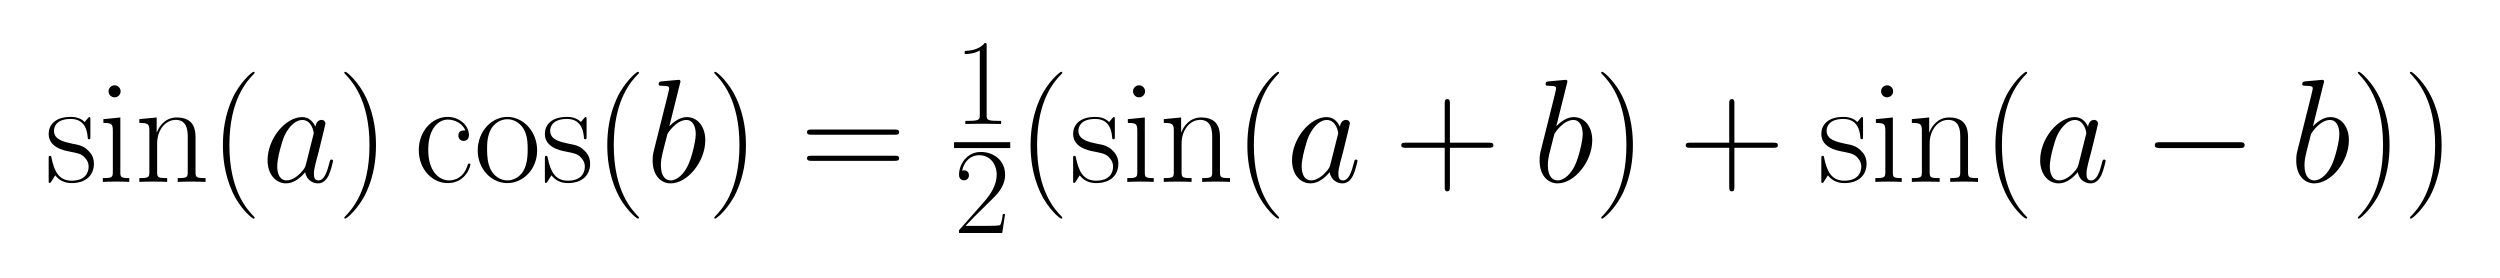
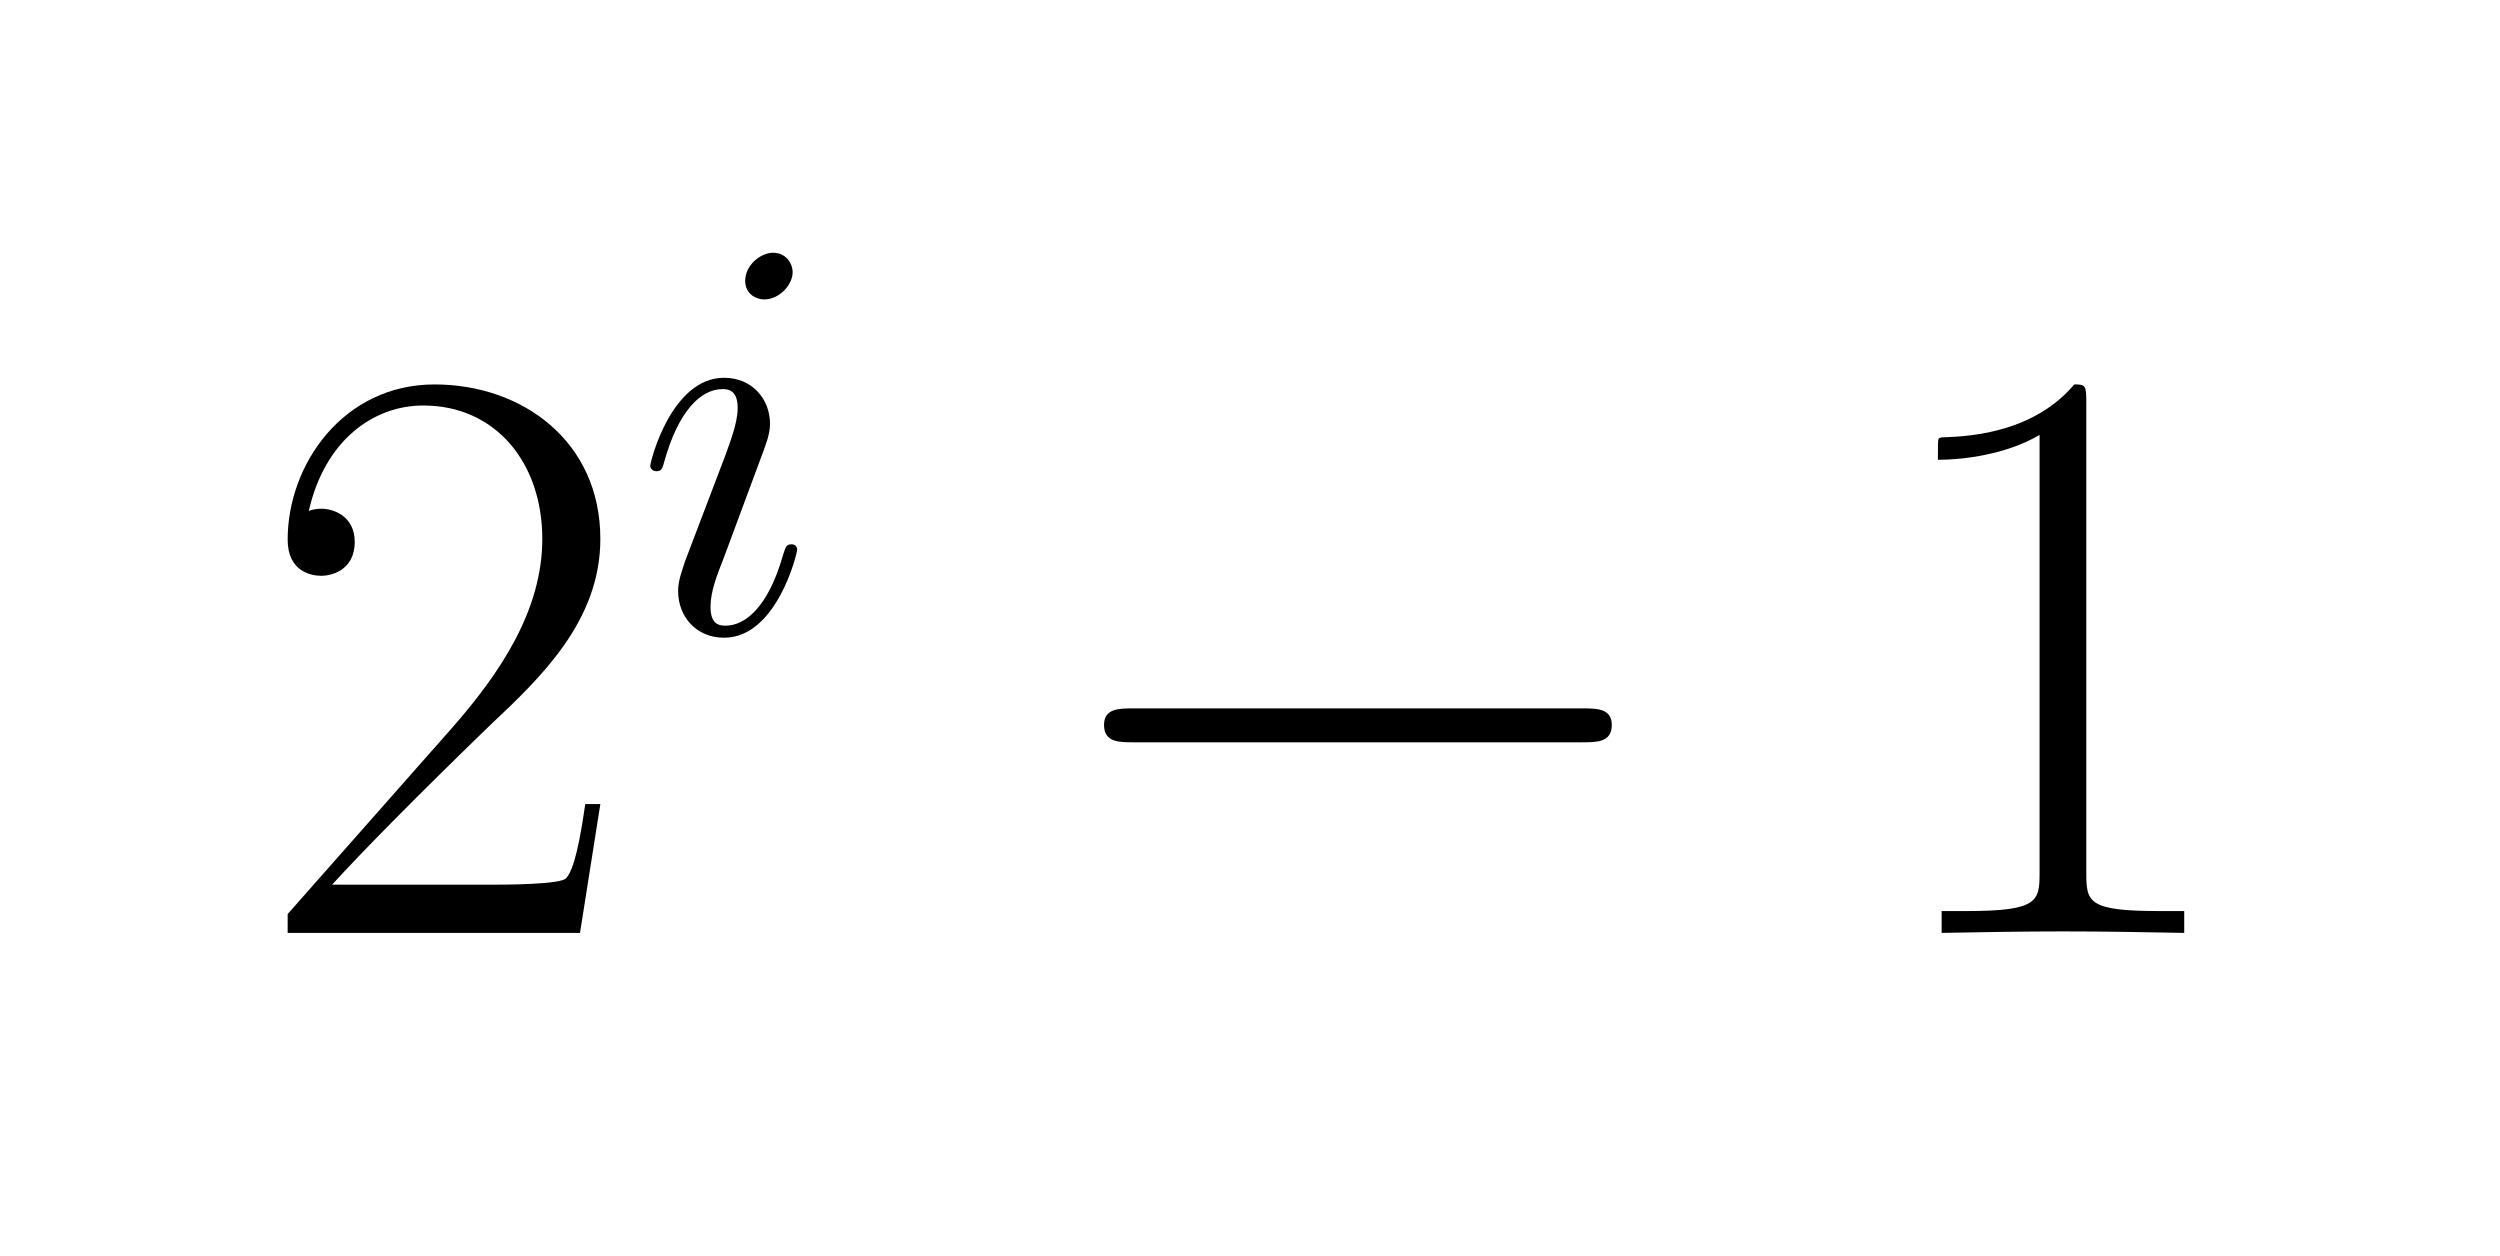
- <svg xmlns="http://www.w3.org/2000/svg" xmlns:xlink="http://www.w3.org/1999/xlink" width="421.36pt" height="46.844pt" viewBox="0 0 421.36 46.844" version="1.1">
+ <svg xmlns="http://www.w3.org/2000/svg" xmlns:xlink="http://www.w3.org/1999/xlink" width="51.849pt" height="26.046pt" viewBox="0 0 51.849 26.046" version="1.1">
  <defs>
    <g>
      <symbol overflow="visible" id="glyph0-0">
        <path style="stroke:none;" d="" />
      </symbol>
      <symbol overflow="visible" id="glyph0-1">
-         <path style="stroke:none;" d="M 7.656 -10.453 C 7.656 -10.906 7.625 -10.922 7.484 -10.922 C 7.391 -10.922 7.359 -10.906 7.062 -10.531 C 6.984 -10.438 6.766 -10.188 6.688 -10.094 C 5.891 -10.922 4.781 -10.953 4.359 -10.953 C 1.609 -10.953 0.625 -9.516 0.625 -8.078 C 0.625 -5.844 3.141 -5.328 3.859 -5.172 C 5.422 -4.859 5.969 -4.766 6.5 -4.312 C 6.812 -4.016 7.359 -3.469 7.359 -2.578 C 7.359 -1.531 6.766 -0.203 4.484 -0.203 C 2.328 -0.203 1.562 -1.828 1.109 -4.016 C 1.047 -4.359 1.047 -4.391 0.844 -4.391 C 0.641 -4.391 0.625 -4.359 0.625 -3.859 L 0.625 -0.297 C 0.625 0.156 0.641 0.172 0.797 0.172 C 0.922 0.172 0.938 0.156 1.062 -0.047 C 1.219 -0.266 1.594 -0.875 1.734 -1.109 C 2.234 -0.453 3.094 0.203 4.484 0.203 C 6.938 0.203 8.25 -1.141 8.25 -3.078 C 8.25 -4.344 7.578 -5 7.266 -5.297 C 6.516 -6.078 5.656 -6.25 4.609 -6.438 C 3.25 -6.734 1.516 -7.094 1.516 -8.594 C 1.516 -9.25 1.859 -10.609 4.359 -10.609 C 7.016 -10.609 7.156 -8.125 7.219 -7.328 C 7.234 -7.219 7.359 -7.188 7.438 -7.188 C 7.656 -7.188 7.656 -7.266 7.656 -7.688 Z M 7.656 -10.453 " />
+         <path style="stroke:none;" d="M 7.188 -2.672 L 6.875 -2.672 C 6.703 -1.453 6.562 -1.234 6.484 -1.141 C 6.406 -1 5.172 -1 4.922 -1 L 1.625 -1 C 2.234 -1.672 3.438 -2.891 4.906 -4.312 C 5.953 -5.297 7.188 -6.469 7.188 -8.172 C 7.188 -10.203 5.562 -11.375 3.75 -11.375 C 1.859 -11.375 0.703 -9.719 0.703 -8.156 C 0.703 -7.484 1.203 -7.406 1.406 -7.406 C 1.578 -7.406 2.094 -7.5 2.094 -8.109 C 2.094 -8.641 1.656 -8.797 1.406 -8.797 C 1.312 -8.797 1.203 -8.781 1.141 -8.75 C 1.469 -10.203 2.469 -10.938 3.516 -10.938 C 5.016 -10.938 5.984 -9.75 5.984 -8.172 C 5.984 -6.688 5.109 -5.391 4.125 -4.266 L 0.703 -0.391 L 0.703 0 L 6.766 0 Z M 7.188 -2.672 " />
      </symbol>
      <symbol overflow="visible" id="glyph0-2">
-         <path style="stroke:none;" d="M 3.844 -15.266 C 3.844 -15.812 3.391 -16.281 2.828 -16.281 C 2.281 -16.281 1.812 -15.828 1.812 -15.266 C 1.812 -14.719 2.25 -14.25 2.828 -14.25 C 3.375 -14.25 3.844 -14.688 3.844 -15.266 Z M 0.938 -10.578 L 0.938 -9.938 C 2.328 -9.938 2.531 -9.781 2.531 -8.594 L 2.531 -1.703 C 2.531 -0.766 2.422 -0.641 0.844 -0.641 L 0.844 0 C 1.438 -0.047 2.5 -0.047 3.125 -0.047 C 3.719 -0.047 4.734 -0.047 5.297 0 L 5.297 -0.641 C 3.844 -0.641 3.797 -0.797 3.797 -1.688 L 3.797 -10.859 Z M 0.938 -10.578 " />
-       </symbol>
-       <symbol overflow="visible" id="glyph0-3">
-         <path style="stroke:none;" d="M 10.281 -7.531 C 10.281 -8.797 10.031 -10.859 7.109 -10.859 C 5.156 -10.859 4.141 -9.344 3.766 -8.344 L 3.734 -8.344 L 3.734 -10.859 L 0.812 -10.578 L 0.812 -9.938 C 2.281 -9.938 2.5 -9.781 2.5 -8.594 L 2.5 -1.703 C 2.5 -0.766 2.406 -0.641 0.812 -0.641 L 0.812 0 C 1.406 -0.047 2.5 -0.047 3.141 -0.047 C 3.797 -0.047 4.906 -0.047 5.5 0 L 5.5 -0.641 C 3.922 -0.641 3.812 -0.75 3.812 -1.703 L 3.812 -6.469 C 3.812 -8.75 5.203 -10.453 6.938 -10.453 C 8.766 -10.453 8.969 -8.828 8.969 -7.625 L 8.969 -1.703 C 8.969 -0.766 8.875 -0.641 7.281 -0.641 L 7.281 0 C 7.875 -0.047 8.969 -0.047 9.609 -0.047 C 10.266 -0.047 11.375 -0.047 11.969 0 L 11.969 -0.641 C 10.391 -0.641 10.281 -0.75 10.281 -1.703 Z M 10.281 -7.531 " />
-       </symbol>
-       <symbol overflow="visible" id="glyph0-4">
-         <path style="stroke:none;" d="M 7.578 6.047 C 7.578 6.016 7.578 5.969 7.516 5.891 C 6.375 4.734 3.328 1.562 3.328 -6.172 C 3.328 -13.906 6.312 -17.047 7.531 -18.281 C 7.531 -18.312 7.578 -18.359 7.578 -18.438 C 7.578 -18.516 7.516 -18.562 7.406 -18.562 C 7.141 -18.562 5.031 -16.734 3.812 -14 C 2.578 -11.25 2.234 -8.578 2.234 -6.188 C 2.234 -4.406 2.406 -1.391 3.891 1.812 C 5.078 4.391 7.109 6.188 7.406 6.188 C 7.531 6.188 7.578 6.141 7.578 6.047 Z M 7.578 6.047 " />
-       </symbol>
-       <symbol overflow="visible" id="glyph0-5">
-         <path style="stroke:none;" d="M 6.516 -6.172 C 6.516 -7.953 6.344 -10.984 4.859 -14.172 C 3.672 -16.75 1.641 -18.562 1.344 -18.562 C 1.266 -18.562 1.172 -18.531 1.172 -18.406 C 1.172 -18.359 1.188 -18.344 1.219 -18.281 C 2.406 -17.047 5.422 -13.906 5.422 -6.188 C 5.422 1.531 2.422 4.688 1.219 5.922 C 1.188 5.969 1.172 6 1.172 6.047 C 1.172 6.172 1.266 6.188 1.344 6.188 C 1.609 6.188 3.719 4.359 4.938 1.641 C 6.172 -1.109 6.516 -3.797 6.516 -6.172 Z M 6.516 -6.172 " />
-       </symbol>
-       <symbol overflow="visible" id="glyph0-6">
-         <path style="stroke:none;" d="M 8.656 -8.672 C 8.172 -8.672 7.484 -8.672 7.484 -7.812 C 7.484 -7.109 8.047 -6.906 8.375 -6.906 C 8.547 -6.906 9.266 -6.984 9.266 -7.859 C 9.266 -9.609 7.578 -10.953 5.672 -10.953 C 3.047 -10.953 0.812 -8.531 0.812 -5.359 C 0.812 -2.062 3.141 0.203 5.672 0.203 C 8.75 0.203 9.516 -2.656 9.516 -2.922 C 9.516 -3.016 9.484 -3.094 9.312 -3.094 C 9.141 -3.094 9.125 -3.078 9.016 -2.75 C 8.375 -0.75 6.969 -0.25 5.891 -0.25 C 4.312 -0.25 2.406 -1.703 2.406 -5.375 C 2.406 -9.141 4.234 -10.5 5.703 -10.5 C 6.672 -10.5 8.109 -10.031 8.656 -8.672 Z M 8.656 -8.672 " />
-       </symbol>
-       <symbol overflow="visible" id="glyph0-7">
-         <path style="stroke:none;" d="M 10.688 -5.297 C 10.688 -8.469 8.375 -10.953 5.672 -10.953 C 2.969 -10.953 0.672 -8.469 0.672 -5.297 C 0.672 -2.188 2.969 0.203 5.672 0.203 C 8.375 0.203 10.688 -2.188 10.688 -5.297 Z M 5.672 -0.25 C 4.516 -0.25 3.516 -0.938 2.953 -1.906 C 2.328 -3.016 2.25 -4.406 2.25 -5.5 C 2.25 -6.547 2.297 -7.828 2.953 -8.953 C 3.438 -9.766 4.406 -10.562 5.672 -10.562 C 6.797 -10.562 7.734 -9.938 8.328 -9.062 C 9.094 -7.906 9.094 -6.266 9.094 -5.5 C 9.094 -4.531 9.047 -3.047 8.375 -1.859 C 7.688 -0.719 6.609 -0.25 5.672 -0.25 Z M 5.672 -0.25 " />
-       </symbol>
-       <symbol overflow="visible" id="glyph0-8">
-         <path style="stroke:none;" d="M 15.938 -7.953 C 16.312 -7.953 16.672 -7.953 16.672 -8.375 C 16.672 -8.828 16.25 -8.828 15.828 -8.828 L 1.984 -8.828 C 1.562 -8.828 1.141 -8.828 1.141 -8.375 C 1.141 -7.953 1.516 -7.953 1.891 -7.953 Z M 15.828 -3.547 C 16.25 -3.547 16.672 -3.547 16.672 -3.984 C 16.672 -4.406 16.312 -4.406 15.938 -4.406 L 1.891 -4.406 C 1.516 -4.406 1.141 -4.406 1.141 -3.984 C 1.141 -3.547 1.562 -3.547 1.984 -3.547 Z M 15.828 -3.547 " />
-       </symbol>
-       <symbol overflow="visible" id="glyph0-9">
-         <path style="stroke:none;" d="M 9.344 -5.75 L 15.906 -5.75 C 16.25 -5.75 16.672 -5.75 16.672 -6.172 C 16.672 -6.609 16.281 -6.609 15.906 -6.609 L 9.344 -6.609 L 9.344 -13.188 C 9.344 -13.531 9.344 -13.953 8.922 -13.953 C 8.469 -13.953 8.469 -13.562 8.469 -13.188 L 8.469 -6.609 L 1.906 -6.609 C 1.562 -6.609 1.141 -6.609 1.141 -6.188 C 1.141 -5.75 1.531 -5.75 1.906 -5.75 L 8.469 -5.75 L 8.469 0.812 C 8.469 1.172 8.469 1.594 8.891 1.594 C 9.344 1.594 9.344 1.188 9.344 0.812 Z M 9.344 -5.75 " />
+         <path style="stroke:none;" d="M 4.578 -11 C 4.578 -11.359 4.562 -11.375 4.328 -11.375 C 3.656 -10.578 2.641 -10.312 1.672 -10.281 C 1.625 -10.281 1.531 -10.281 1.516 -10.25 C 1.5 -10.203 1.5 -10.172 1.5 -9.812 C 2.031 -9.812 2.922 -9.922 3.609 -10.328 L 3.609 -1.25 C 3.609 -0.656 3.578 -0.453 2.094 -0.453 L 1.578 -0.453 L 1.578 0 C 2.406 -0.016 3.266 -0.031 4.094 -0.031 C 4.922 -0.031 5.781 -0.016 6.609 0 L 6.609 -0.453 L 6.094 -0.453 C 4.609 -0.453 4.578 -0.641 4.578 -1.25 Z M 4.578 -11 " />
      </symbol>
      <symbol overflow="visible" id="glyph1-0">
        <path style="stroke:none;" d="" />
      </symbol>
      <symbol overflow="visible" id="glyph1-1">
-         <path style="stroke:none;" d="M 7.453 -2.953 C 7.328 -2.531 7.328 -2.484 6.984 -2 C 6.438 -1.312 5.359 -0.25 4.188 -0.25 C 3.172 -0.25 2.609 -1.172 2.609 -2.625 C 2.609 -3.984 3.375 -6.766 3.844 -7.812 C 4.688 -9.547 5.844 -10.438 6.812 -10.438 C 8.453 -10.438 8.766 -8.406 8.766 -8.203 C 8.766 -8.172 8.703 -7.859 8.672 -7.812 Z M 9.047 -9.297 C 8.766 -9.938 8.109 -10.922 6.812 -10.922 C 4.016 -10.922 0.984 -7.312 0.984 -3.641 C 0.984 -1.188 2.422 0.25 4.109 0.25 C 5.484 0.25 6.641 -0.812 7.328 -1.641 C 7.578 -0.172 8.75 0.25 9.484 0.25 C 10.234 0.25 10.828 -0.203 11.281 -1.094 C 11.672 -1.938 12.016 -3.438 12.016 -3.547 C 12.016 -3.672 11.922 -3.766 11.766 -3.766 C 11.547 -3.766 11.516 -3.641 11.422 -3.266 C 11.047 -1.812 10.578 -0.25 9.562 -0.25 C 8.844 -0.25 8.797 -0.891 8.797 -1.391 C 8.797 -1.953 8.875 -2.234 9.094 -3.203 C 9.266 -3.812 9.391 -4.359 9.594 -5.078 C 10.5 -8.797 10.734 -9.688 10.734 -9.844 C 10.734 -10.188 10.453 -10.453 10.094 -10.453 C 9.297 -10.453 9.094 -9.594 9.047 -9.297 Z M 9.047 -9.297 " />
-       </symbol>
-       <symbol overflow="visible" id="glyph1-2">
-         <path style="stroke:none;" d="M 5.719 -16.578 C 5.75 -16.672 5.797 -16.828 5.797 -16.953 C 5.797 -17.203 5.547 -17.203 5.5 -17.203 C 5.484 -17.203 4.578 -17.125 4.141 -17.078 C 3.719 -17.047 3.344 -17 2.906 -16.969 C 2.297 -16.922 2.125 -16.906 2.125 -16.453 C 2.125 -16.203 2.375 -16.203 2.625 -16.203 C 3.891 -16.203 3.891 -15.984 3.891 -15.734 C 3.891 -15.562 3.688 -14.844 3.594 -14.391 L 3 -12.016 C 2.75 -11.031 1.344 -5.406 1.234 -4.953 C 1.109 -4.344 1.109 -3.922 1.109 -3.594 C 1.109 -1.062 2.531 0.25 4.141 0.25 C 7.016 0.25 9.984 -3.438 9.984 -7.031 C 9.984 -9.312 8.703 -10.922 6.844 -10.922 C 5.547 -10.922 4.391 -9.859 3.922 -9.375 Z M 4.156 -0.25 C 3.375 -0.25 2.5 -0.844 2.5 -2.781 C 2.5 -3.594 2.578 -4.062 3.016 -5.797 C 3.094 -6.125 3.5 -7.703 3.594 -8.031 C 3.641 -8.234 5.109 -10.438 6.797 -10.438 C 7.875 -10.438 8.375 -9.344 8.375 -8.047 C 8.375 -6.859 7.688 -4.062 7.062 -2.781 C 6.438 -1.438 5.297 -0.25 4.156 -0.25 Z M 4.156 -0.25 " />
+         <path style="stroke:none;" d="M 3.375 -1.703 C 3.375 -1.766 3.328 -1.812 3.266 -1.812 C 3.156 -1.812 3.141 -1.781 3.078 -1.578 C 2.766 -0.484 2.281 -0.125 1.891 -0.125 C 1.75 -0.125 1.578 -0.156 1.578 -0.516 C 1.578 -0.844 1.719 -1.188 1.859 -1.547 L 2.688 -3.781 C 2.719 -3.875 2.812 -4.094 2.812 -4.312 C 2.812 -4.812 2.453 -5.266 1.859 -5.266 C 0.766 -5.266 0.328 -3.531 0.328 -3.438 C 0.328 -3.391 0.375 -3.328 0.453 -3.328 C 0.562 -3.328 0.578 -3.375 0.625 -3.547 C 0.906 -4.547 1.359 -5.031 1.828 -5.031 C 1.938 -5.031 2.141 -5.016 2.141 -4.641 C 2.141 -4.328 1.984 -3.938 1.891 -3.672 L 1.047 -1.453 C 0.984 -1.25 0.906 -1.062 0.906 -0.844 C 0.906 -0.312 1.281 0.125 1.859 0.125 C 2.953 0.125 3.375 -1.625 3.375 -1.703 Z M 3.281 -7.453 C 3.281 -7.641 3.141 -7.859 2.875 -7.859 C 2.609 -7.859 2.297 -7.594 2.297 -7.281 C 2.297 -6.984 2.547 -6.891 2.688 -6.891 C 3.016 -6.891 3.281 -7.203 3.281 -7.453 Z M 3.281 -7.453 " />
      </symbol>
      <symbol overflow="visible" id="glyph2-0">
        <path style="stroke:none;" d="" />
      </symbol>
      <symbol overflow="visible" id="glyph2-1">
-         <path style="stroke:none;" d="M 5.5 -13.203 C 5.5 -13.641 5.469 -13.656 5.188 -13.656 C 4.375 -12.688 3.156 -12.375 2 -12.328 C 1.938 -12.328 1.844 -12.328 1.812 -12.297 C 1.797 -12.25 1.797 -12.203 1.797 -11.781 C 2.438 -11.781 3.516 -11.891 4.344 -12.391 L 4.344 -1.516 C 4.344 -0.781 4.297 -0.531 2.516 -0.531 L 1.906 -0.531 L 1.906 0 C 2.891 -0.016 3.922 -0.047 4.922 -0.047 C 5.906 -0.047 6.938 -0.016 7.938 0 L 7.938 -0.531 L 7.312 -0.531 C 5.531 -0.531 5.5 -0.766 5.5 -1.516 Z M 5.5 -13.203 " />
-       </symbol>
-       <symbol overflow="visible" id="glyph2-2">
-         <path style="stroke:none;" d="M 8.609 -3.203 L 8.234 -3.203 C 8.031 -1.734 7.875 -1.484 7.781 -1.359 C 7.688 -1.203 6.203 -1.203 5.906 -1.203 L 1.938 -1.203 C 2.688 -2 4.125 -3.469 5.891 -5.172 C 7.141 -6.359 8.609 -7.766 8.609 -9.812 C 8.609 -12.25 6.672 -13.656 4.5 -13.656 C 2.234 -13.656 0.844 -11.656 0.844 -9.797 C 0.844 -8.984 1.453 -8.875 1.688 -8.875 C 1.906 -8.875 2.516 -9 2.516 -9.734 C 2.516 -10.375 1.984 -10.562 1.688 -10.562 C 1.562 -10.562 1.453 -10.531 1.359 -10.5 C 1.75 -12.25 2.953 -13.109 4.219 -13.109 C 6.016 -13.109 7.188 -11.688 7.188 -9.812 C 7.188 -8.016 6.141 -6.469 4.953 -5.125 L 0.844 -0.469 L 0.844 0 L 8.125 0 Z M 8.609 -3.203 " />
-       </symbol>
-       <symbol overflow="visible" id="glyph3-0">
-         <path style="stroke:none;" d="" />
-       </symbol>
-       <symbol overflow="visible" id="glyph3-1">
-         <path style="stroke:none;" d="M 16.328 -5.703 C 16.75 -5.703 17.203 -5.703 17.203 -6.188 C 17.203 -6.688 16.75 -6.688 16.328 -6.688 L 2.922 -6.688 C 2.5 -6.688 2.062 -6.688 2.062 -6.188 C 2.062 -5.703 2.5 -5.703 2.922 -5.703 Z M 16.328 -5.703 " />
+         <path style="stroke:none;" d="M 11.344 -3.953 C 11.641 -3.953 11.953 -3.953 11.953 -4.312 C 11.953 -4.656 11.641 -4.656 11.344 -4.656 L 2.031 -4.656 C 1.734 -4.656 1.422 -4.656 1.422 -4.312 C 1.422 -3.953 1.734 -3.953 2.031 -3.953 Z M 11.344 -3.953 " />
      </symbol>
    </g>
  </defs>
  <g id="surface1">
    <g style="fill:rgb(0%,0%,0%);fill-opacity:1;">
-       <use xlink:href="#glyph0-1" x="7.578" y="30.657" />
-       <use xlink:href="#glyph0-2" x="16.486" y="30.657" />
-       <use xlink:href="#glyph0-3" x="22.673" y="30.657" />
-       <use xlink:href="#glyph0-4" x="35.337" y="30.657" />
+       <use xlink:href="#glyph0-1" x="5.263" y="19.348" />
    </g>
    <g style="fill:rgb(0%,0%,0%);fill-opacity:1;">
-       <use xlink:href="#glyph1-1" x="44.114" y="30.657" />
+       <use xlink:href="#glyph1-1" x="13.158" y="13.101" />
    </g>
    <g style="fill:rgb(0%,0%,0%);fill-opacity:1;">
-       <use xlink:href="#glyph0-5" x="56.854" y="30.657" />
+       <use xlink:href="#glyph2-1" x="21.475" y="19.348" />
    </g>
    <g style="fill:rgb(0%,0%,0%);fill-opacity:1;">
-       <use xlink:href="#glyph0-6" x="69.771" y="30.657" />
-       <use xlink:href="#glyph0-7" x="79.844" y="30.657" />
-       <use xlink:href="#glyph0-1" x="91.211" y="30.657" />
-       <use xlink:href="#glyph0-4" x="100.12" y="30.657" />
-     </g>
-     <g style="fill:rgb(0%,0%,0%);fill-opacity:1;">
-       <use xlink:href="#glyph1-2" x="108.889" y="30.657" />
-     </g>
-     <g style="fill:rgb(0%,0%,0%);fill-opacity:1;">
-       <use xlink:href="#glyph0-5" x="119.208" y="30.657" />
-     </g>
-     <g style="fill:rgb(0%,0%,0%);fill-opacity:1;">
-       <use xlink:href="#glyph0-8" x="134.876" y="30.657" />
-     </g>
-     <g style="fill:rgb(0%,0%,0%);fill-opacity:1;">
-       <use xlink:href="#glyph2-1" x="160.795" y="20.897" />
-     </g>
-     <path style="fill:none;stroke-width:0.991;stroke-linecap:butt;stroke-linejoin:miter;stroke:rgb(0%,0%,0%);stroke-opacity:1;stroke-miterlimit:10;" d="M 0.002 -0.001 L 9.475 -0.001 " transform="matrix(1,0,0,-1,160.795,24.46)" />
-     <g style="fill:rgb(0%,0%,0%);fill-opacity:1;">
-       <use xlink:href="#glyph2-2" x="160.795" y="39.266" />
-     </g>
-     <g style="fill:rgb(0%,0%,0%);fill-opacity:1;">
-       <use xlink:href="#glyph0-4" x="171.466" y="30.657" />
-       <use xlink:href="#glyph0-1" x="180.243" y="30.657" />
-       <use xlink:href="#glyph0-2" x="189.152" y="30.657" />
-       <use xlink:href="#glyph0-3" x="195.338" y="30.657" />
-       <use xlink:href="#glyph0-4" x="208.002" y="30.657" />
-     </g>
-     <g style="fill:rgb(0%,0%,0%);fill-opacity:1;">
-       <use xlink:href="#glyph1-1" x="216.78" y="30.657" />
-     </g>
-     <g style="fill:rgb(0%,0%,0%);fill-opacity:1;">
-       <use xlink:href="#glyph0-9" x="235.029" y="30.657" />
-     </g>
-     <g style="fill:rgb(0%,0%,0%);fill-opacity:1;">
-       <use xlink:href="#glyph1-2" x="258.38" y="30.657" />
-     </g>
-     <g style="fill:rgb(0%,0%,0%);fill-opacity:1;">
-       <use xlink:href="#glyph0-5" x="268.699" y="30.657" />
-     </g>
-     <g style="fill:rgb(0%,0%,0%);fill-opacity:1;">
-       <use xlink:href="#glyph0-9" x="282.979" y="30.657" />
-     </g>
-     <g style="fill:rgb(0%,0%,0%);fill-opacity:1;">
-       <use xlink:href="#glyph0-1" x="306.348" y="30.657" />
-     </g>
-     <g style="fill:rgb(0%,0%,0%);fill-opacity:1;">
-       <use xlink:href="#glyph0-2" x="315.232" y="30.657" />
-       <use xlink:href="#glyph0-3" x="321.419" y="30.657" />
-       <use xlink:href="#glyph0-4" x="334.082" y="30.657" />
-     </g>
-     <g style="fill:rgb(0%,0%,0%);fill-opacity:1;">
-       <use xlink:href="#glyph1-1" x="342.872" y="30.657" />
-     </g>
-     <g style="fill:rgb(0%,0%,0%);fill-opacity:1;">
-       <use xlink:href="#glyph3-1" x="361.12" y="30.657" />
-     </g>
-     <g style="fill:rgb(0%,0%,0%);fill-opacity:1;">
-       <use xlink:href="#glyph1-2" x="385.908" y="30.657" />
-     </g>
-     <g style="fill:rgb(0%,0%,0%);fill-opacity:1;">
-       <use xlink:href="#glyph0-5" x="396.227" y="30.657" />
-       <use xlink:href="#glyph0-5" x="405.004" y="30.657" />
+       <use xlink:href="#glyph0-2" x="38.691" y="19.348" />
    </g>
  </g>
</svg>
